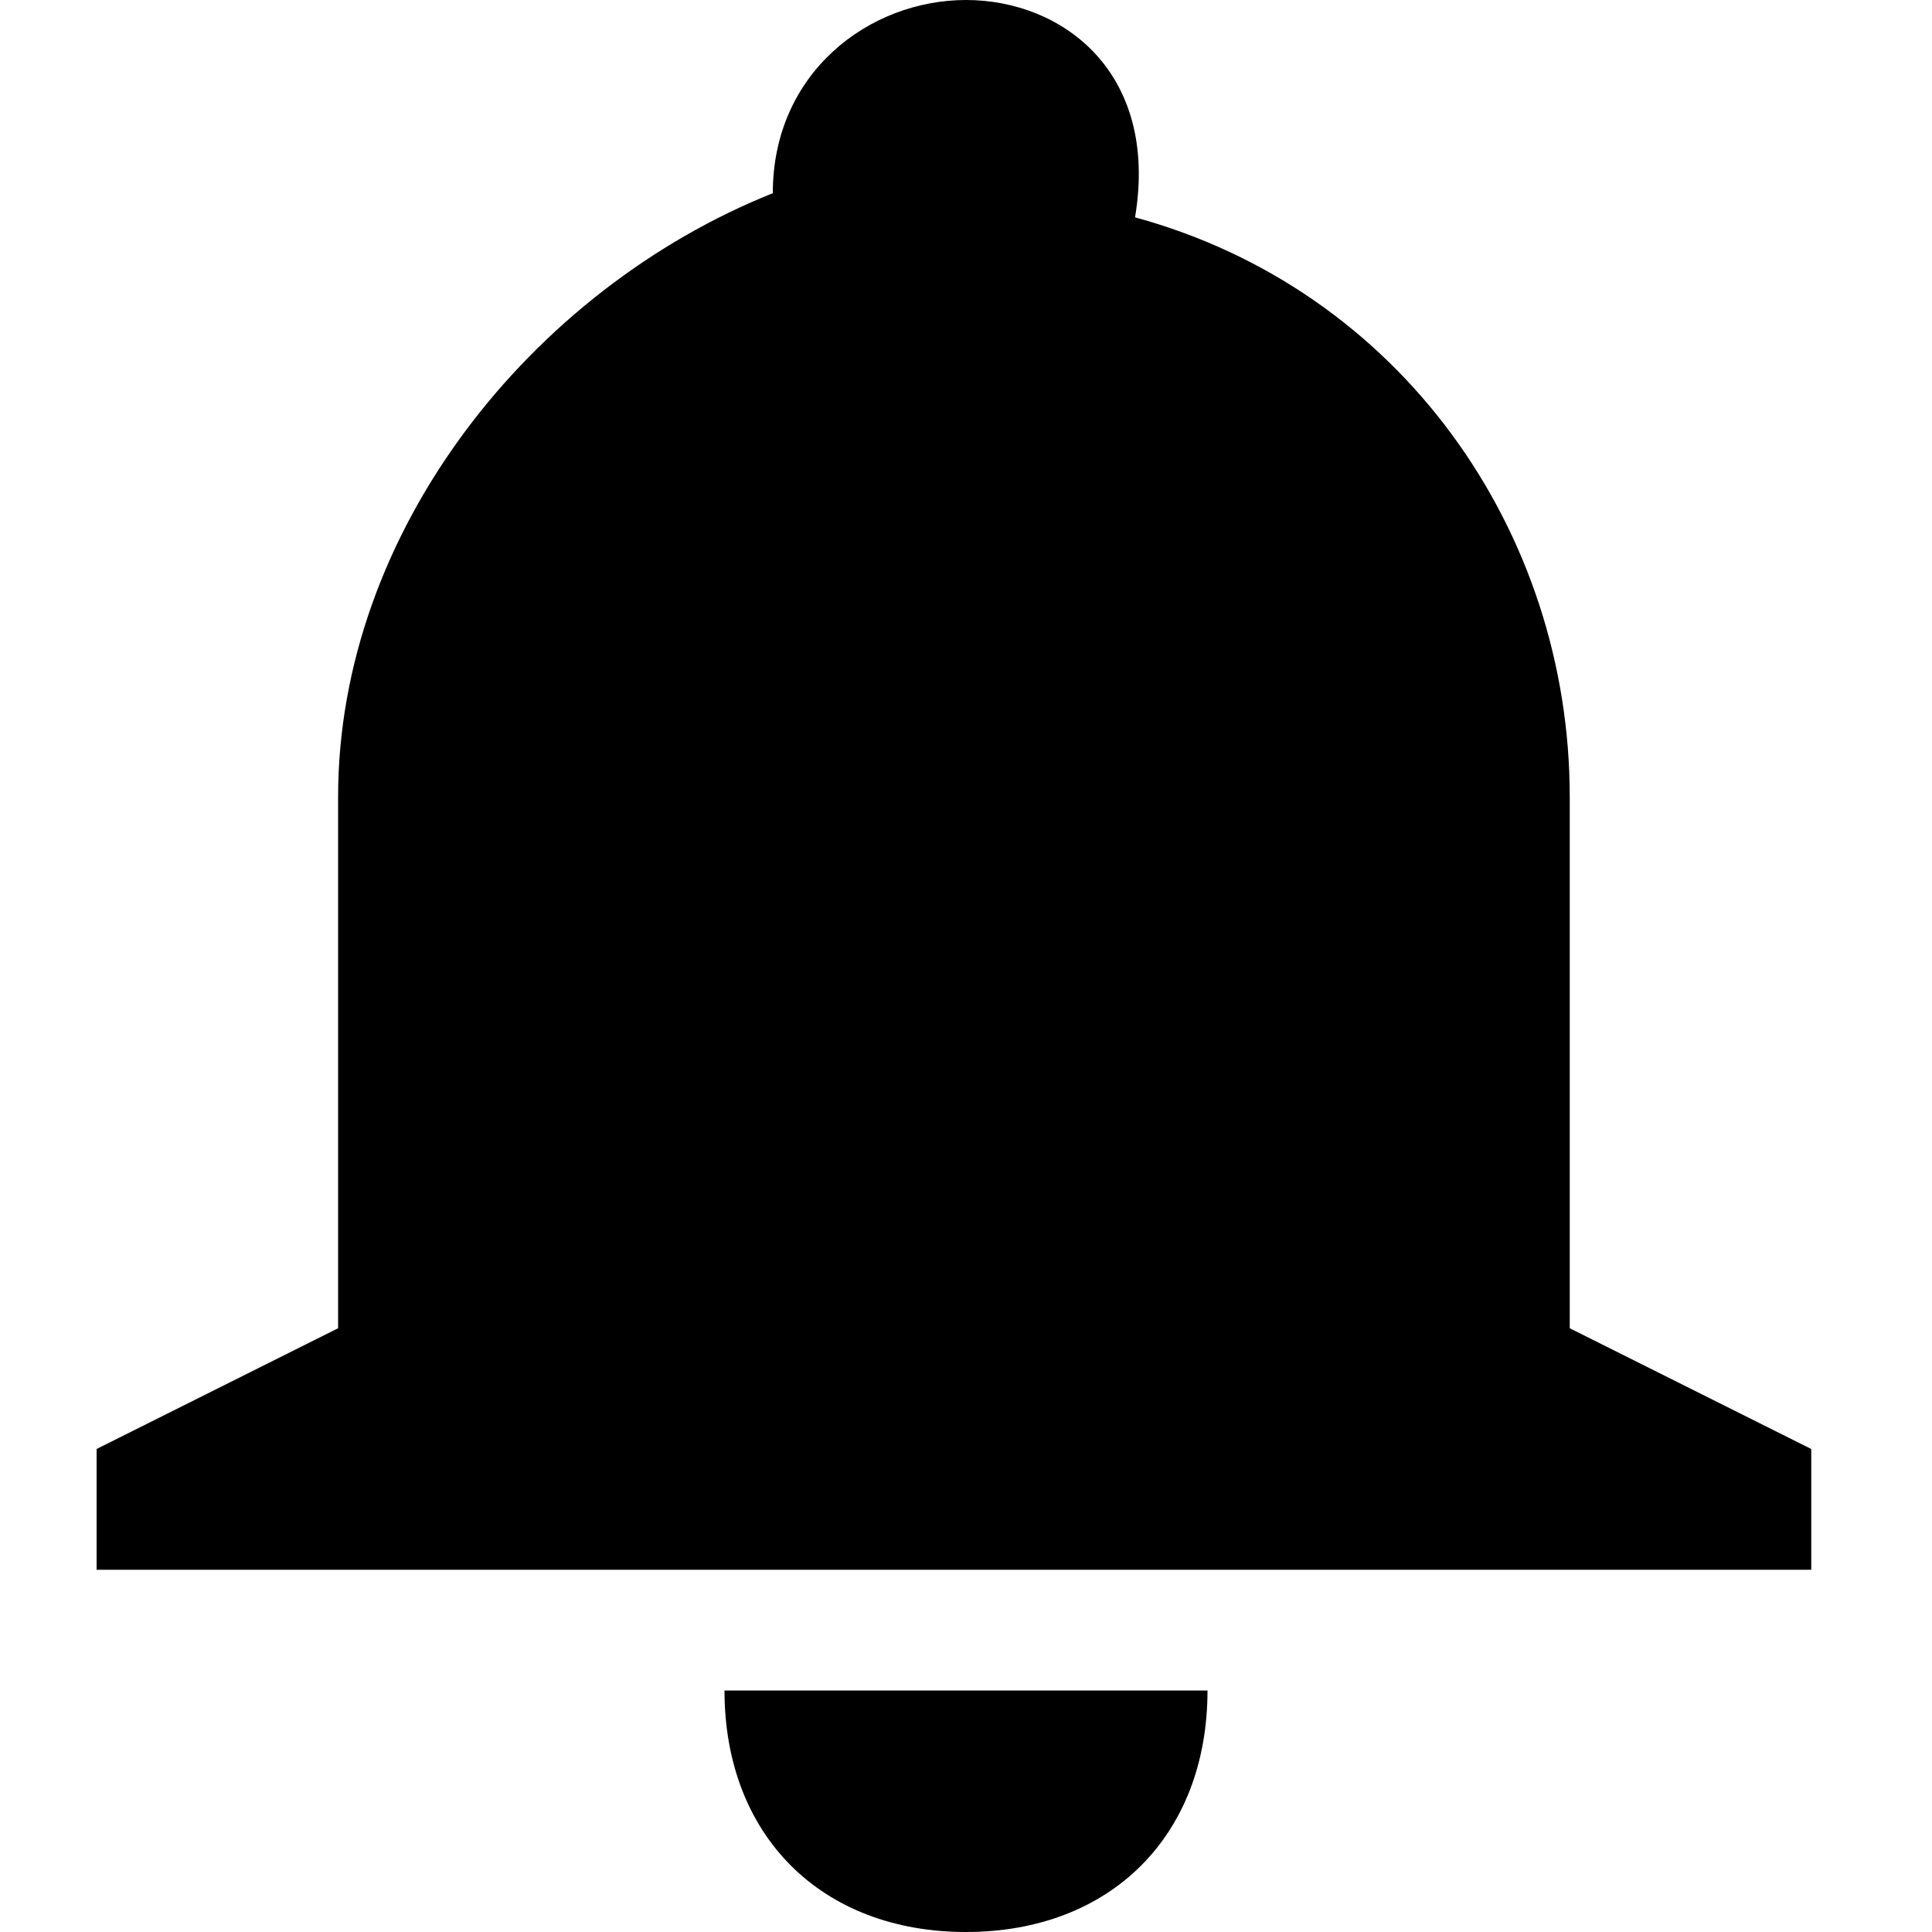
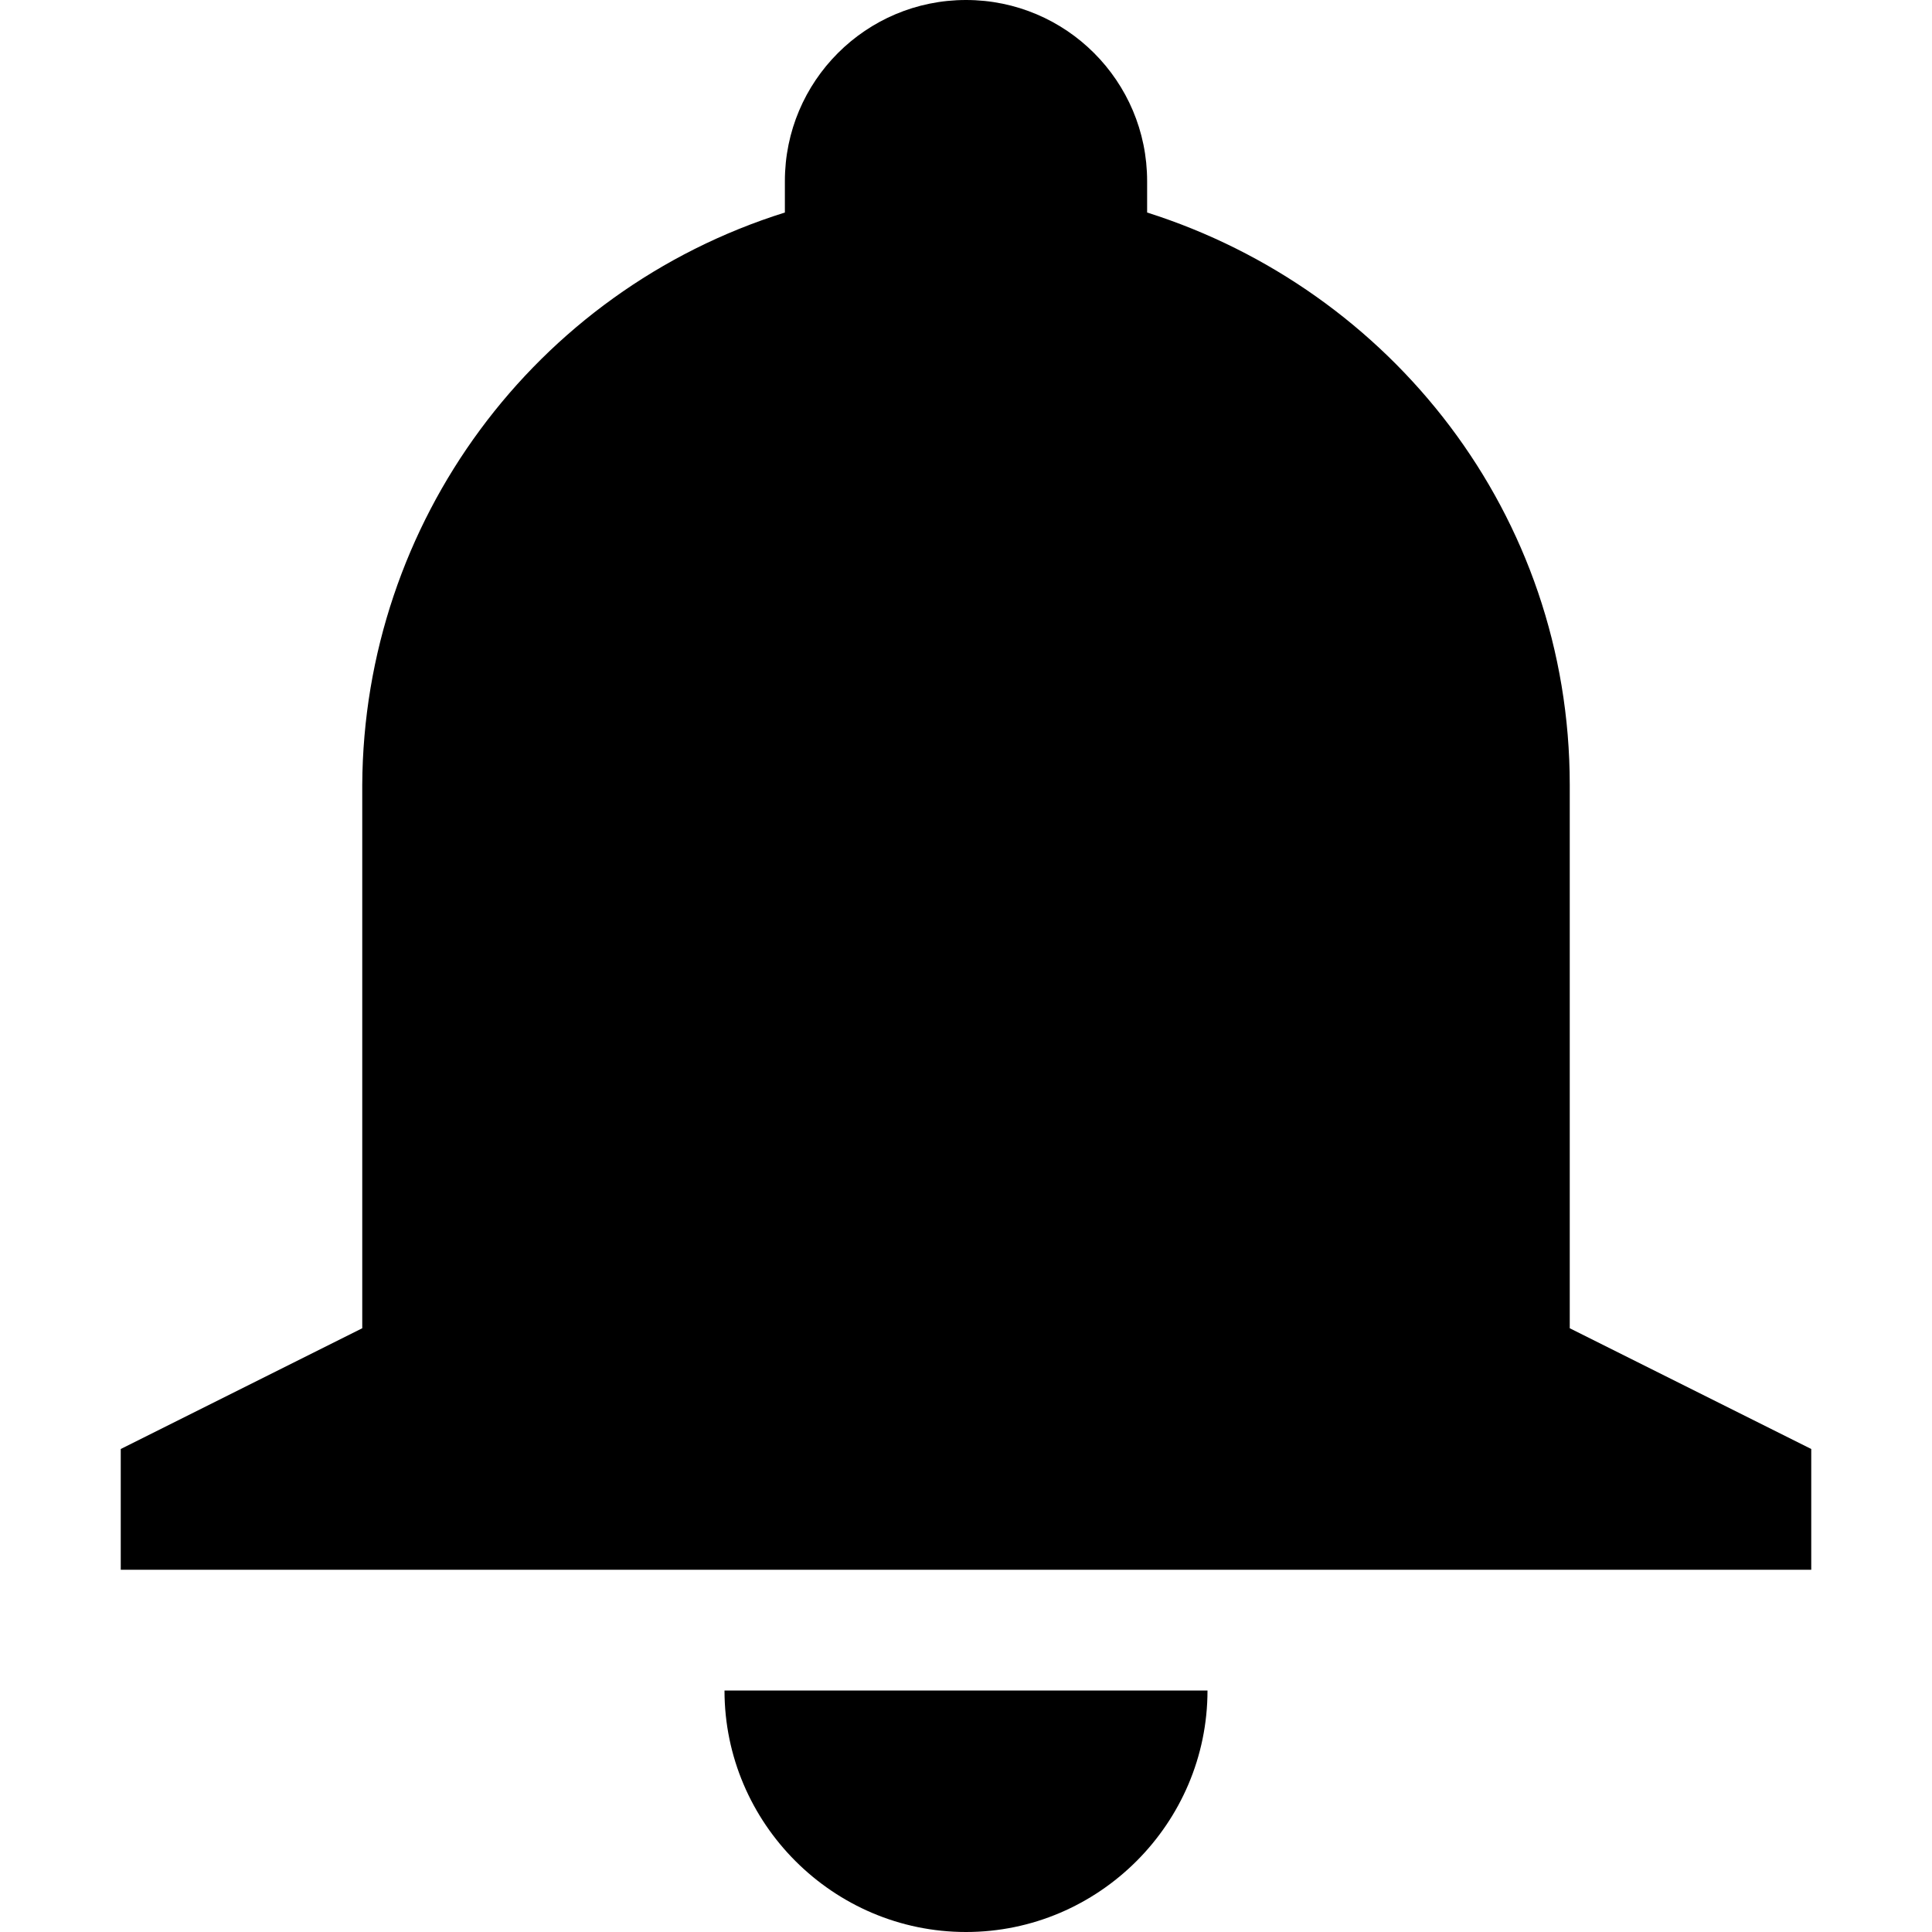
<svg xmlns="http://www.w3.org/2000/svg" viewBox="0 0 8 8">
-   <path d="M5 7c0 .6-.4 1-1 1s-1-.4-1-1M6.5 5.5V3.3c0-1.1-.7-2.1-1.8-2.4C4.8.3 4.4 0 4 0s-.8.3-.8.8c-1 .4-1.8 1.4-1.8 2.5v2.2L.4 6v.5h7.1V6l-1-.5Z" />
+   <path d="M5 7c0 .55-.45 1-1 1s-1-.45-1-1M6.5 5.5V3.25c0-1.12-.74-2.05-1.75-2.37V.75a.749.749 0 1 0-1.5 0v.13A2.497 2.497 0 0 0 1.5 3.25V5.5L.5 6v.5h7V6l-1-.5Z" />
</svg>
